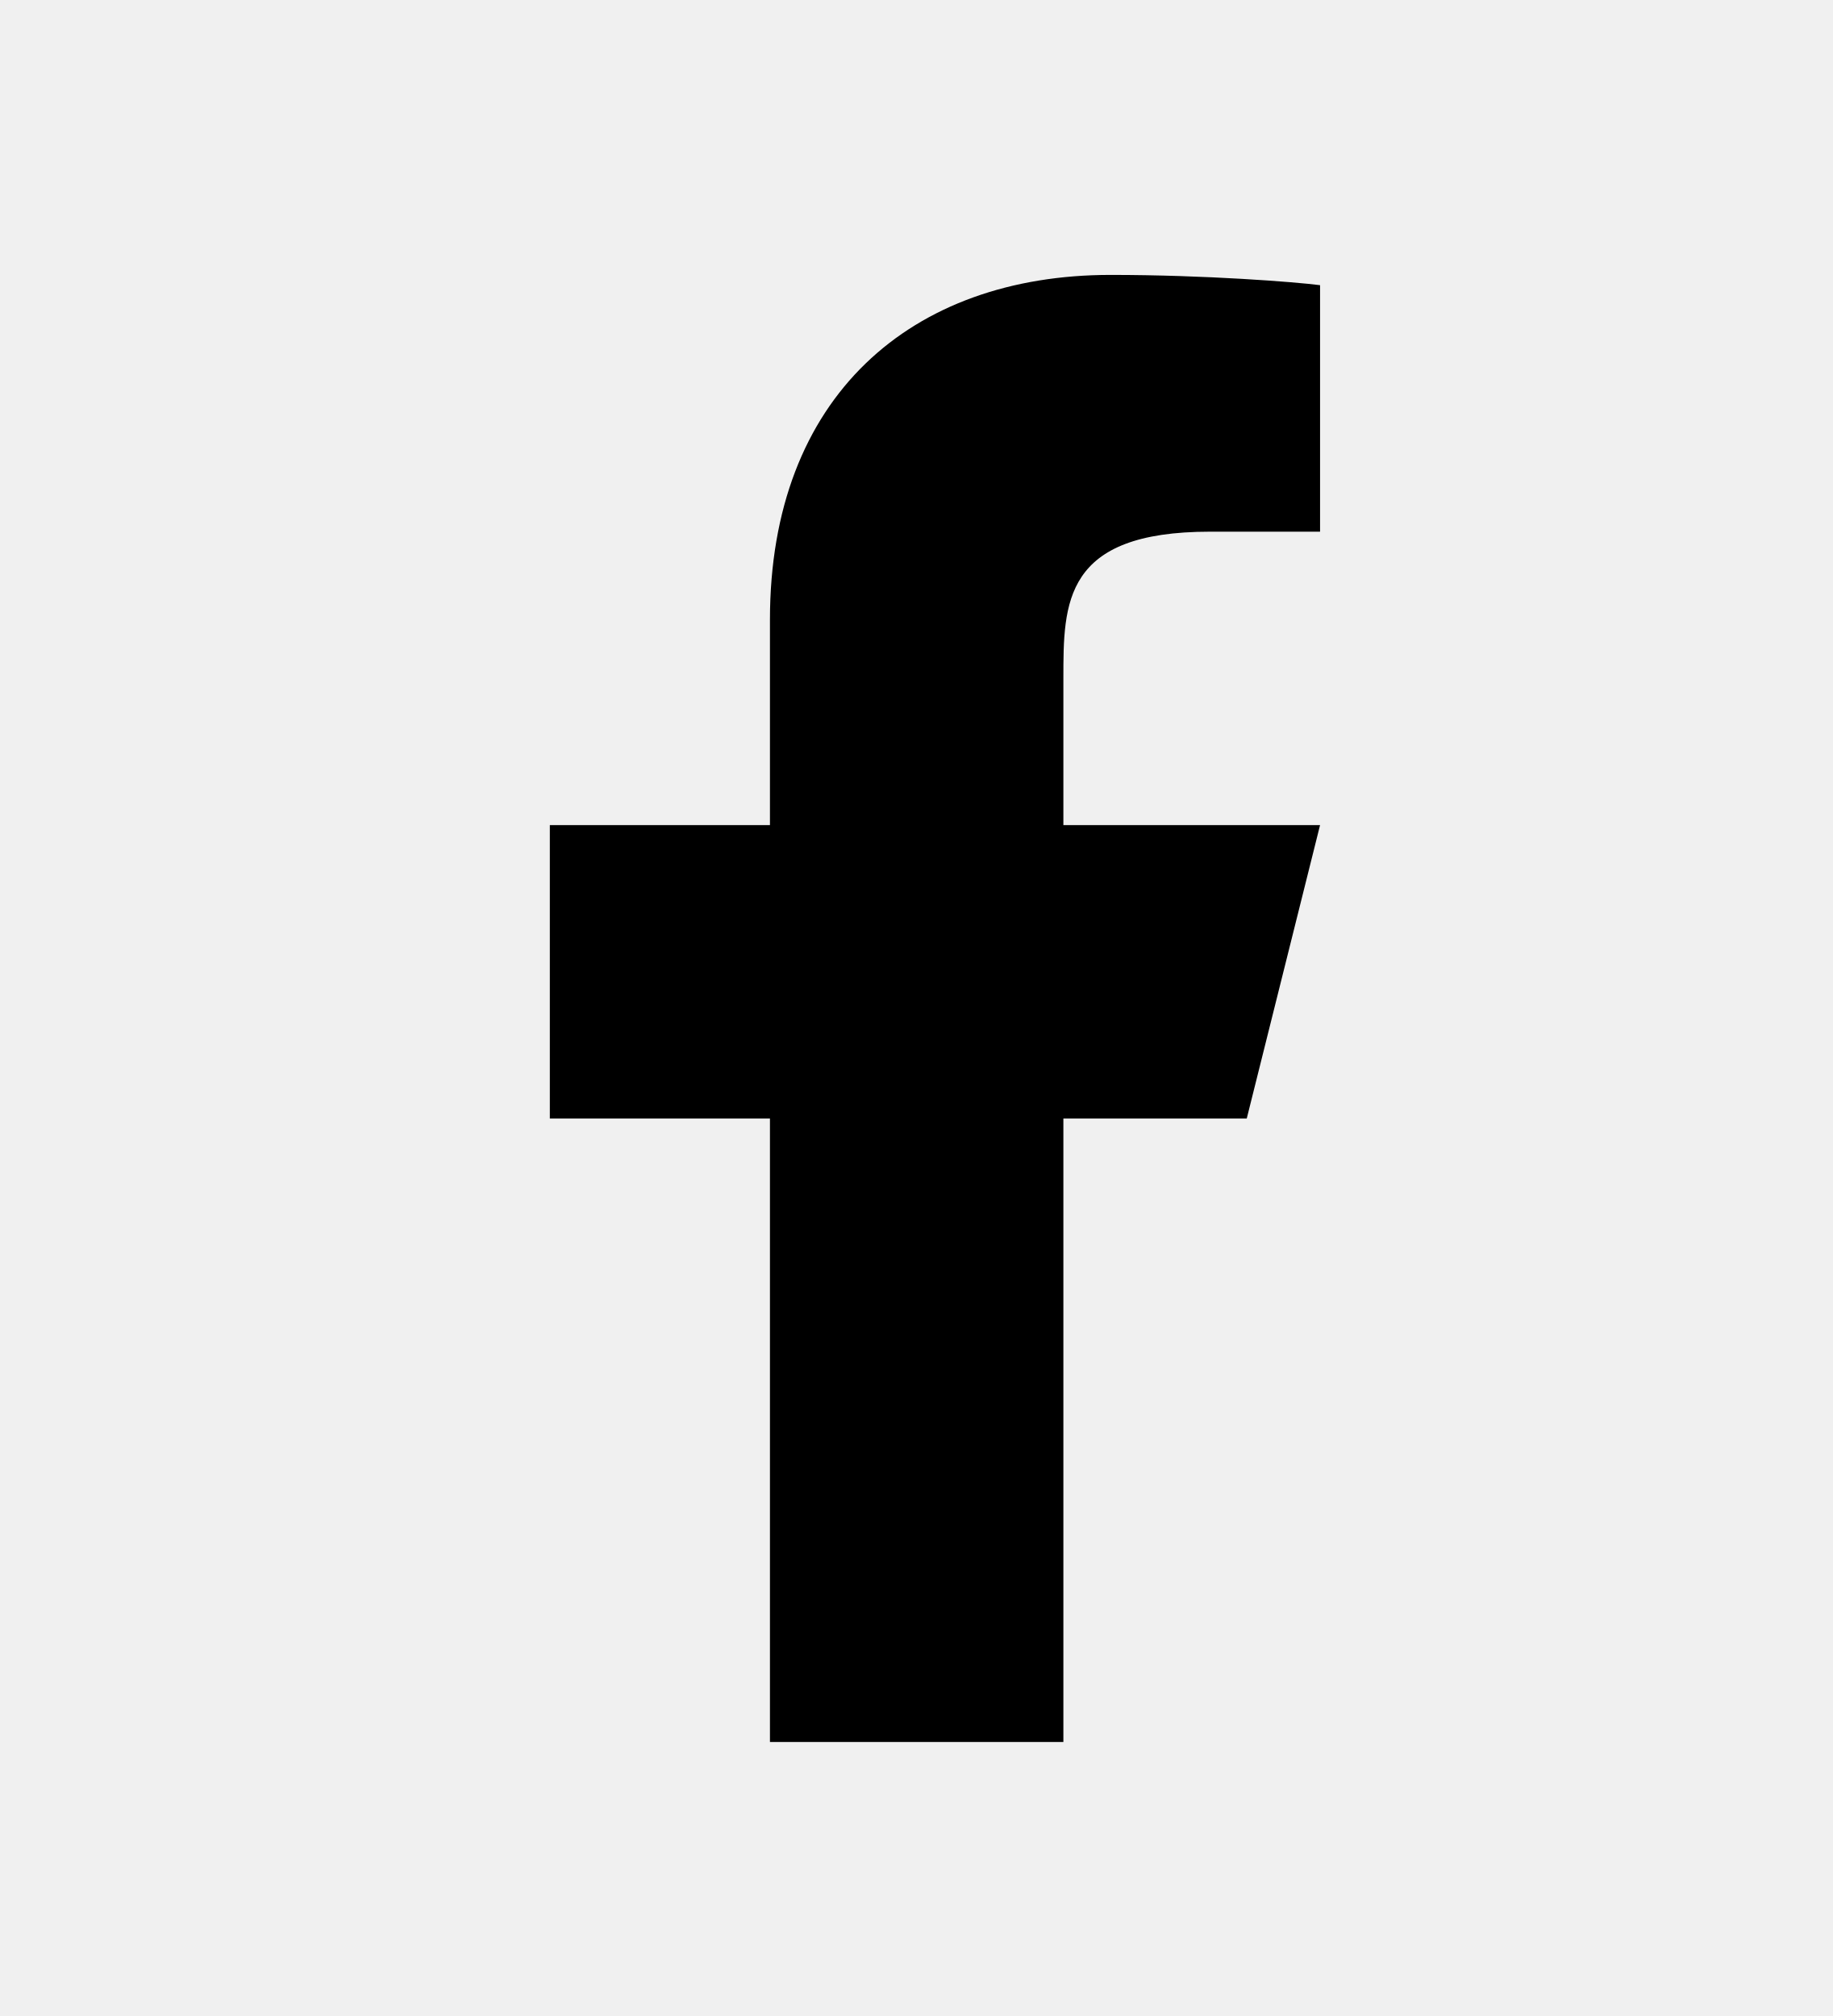
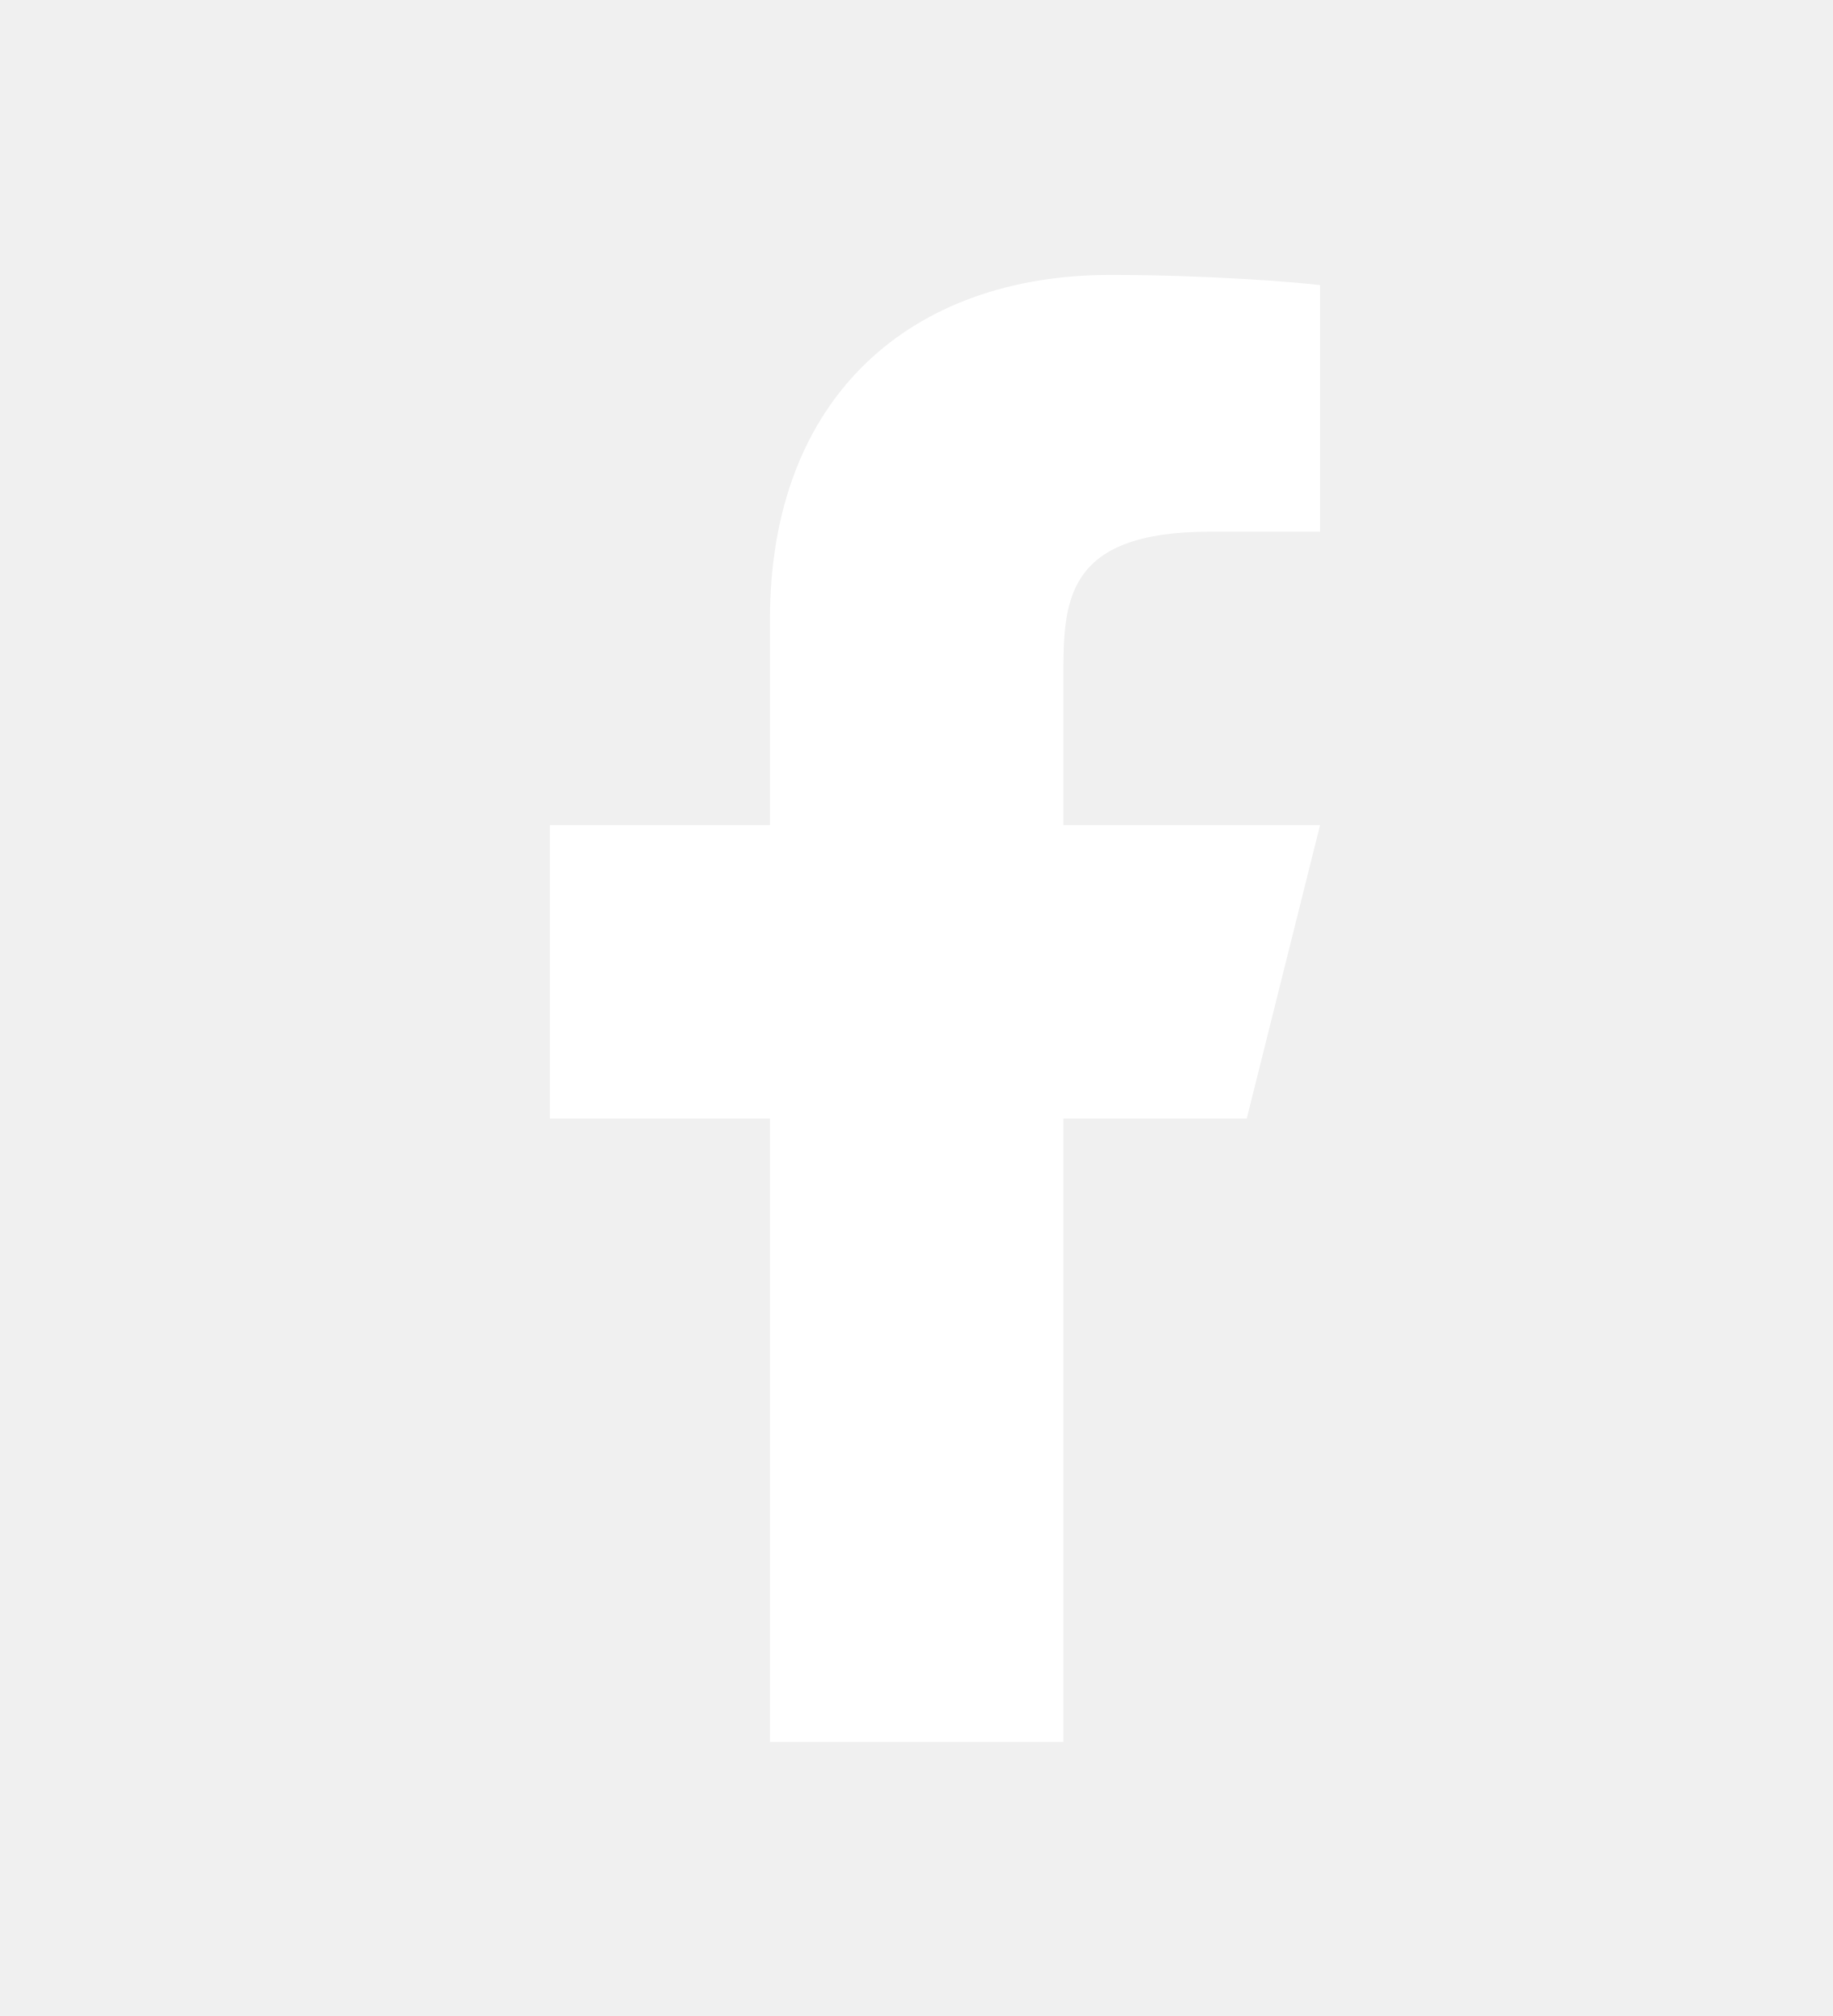
<svg xmlns="http://www.w3.org/2000/svg" width="20" height="22" viewBox="0 0 20 22" fill="none">
  <g clip-path="url(#clip0_2111_2155)">
-     <path d="M11.604 12.206H13.605L14.405 9.004H11.604V7.403C11.604 6.578 11.604 5.802 13.205 5.802H14.405V3.112C14.144 3.078 13.159 3 12.118 3C9.945 3 8.402 4.326 8.402 6.762V9.004H6V12.206H8.402V19.01H11.604V12.206Z" fill="#000" />
+     <path d="M11.604 12.206H13.605L14.405 9.004H11.604V7.403C11.604 6.578 11.604 5.802 13.205 5.802H14.405V3.112C14.144 3.078 13.159 3 12.118 3C9.945 3 8.402 4.326 8.402 6.762V9.004H6V12.206H8.402V19.01H11.604V12.206Z" fill="#fff" />
  </g>
  <defs>
    <clipPath id="clip0_2111_2155">
      <rect width="19.212" height="21.528" fill="white" transform="translate(0.0253906 0.129395)" />
    </clipPath>
  </defs>
</svg>
